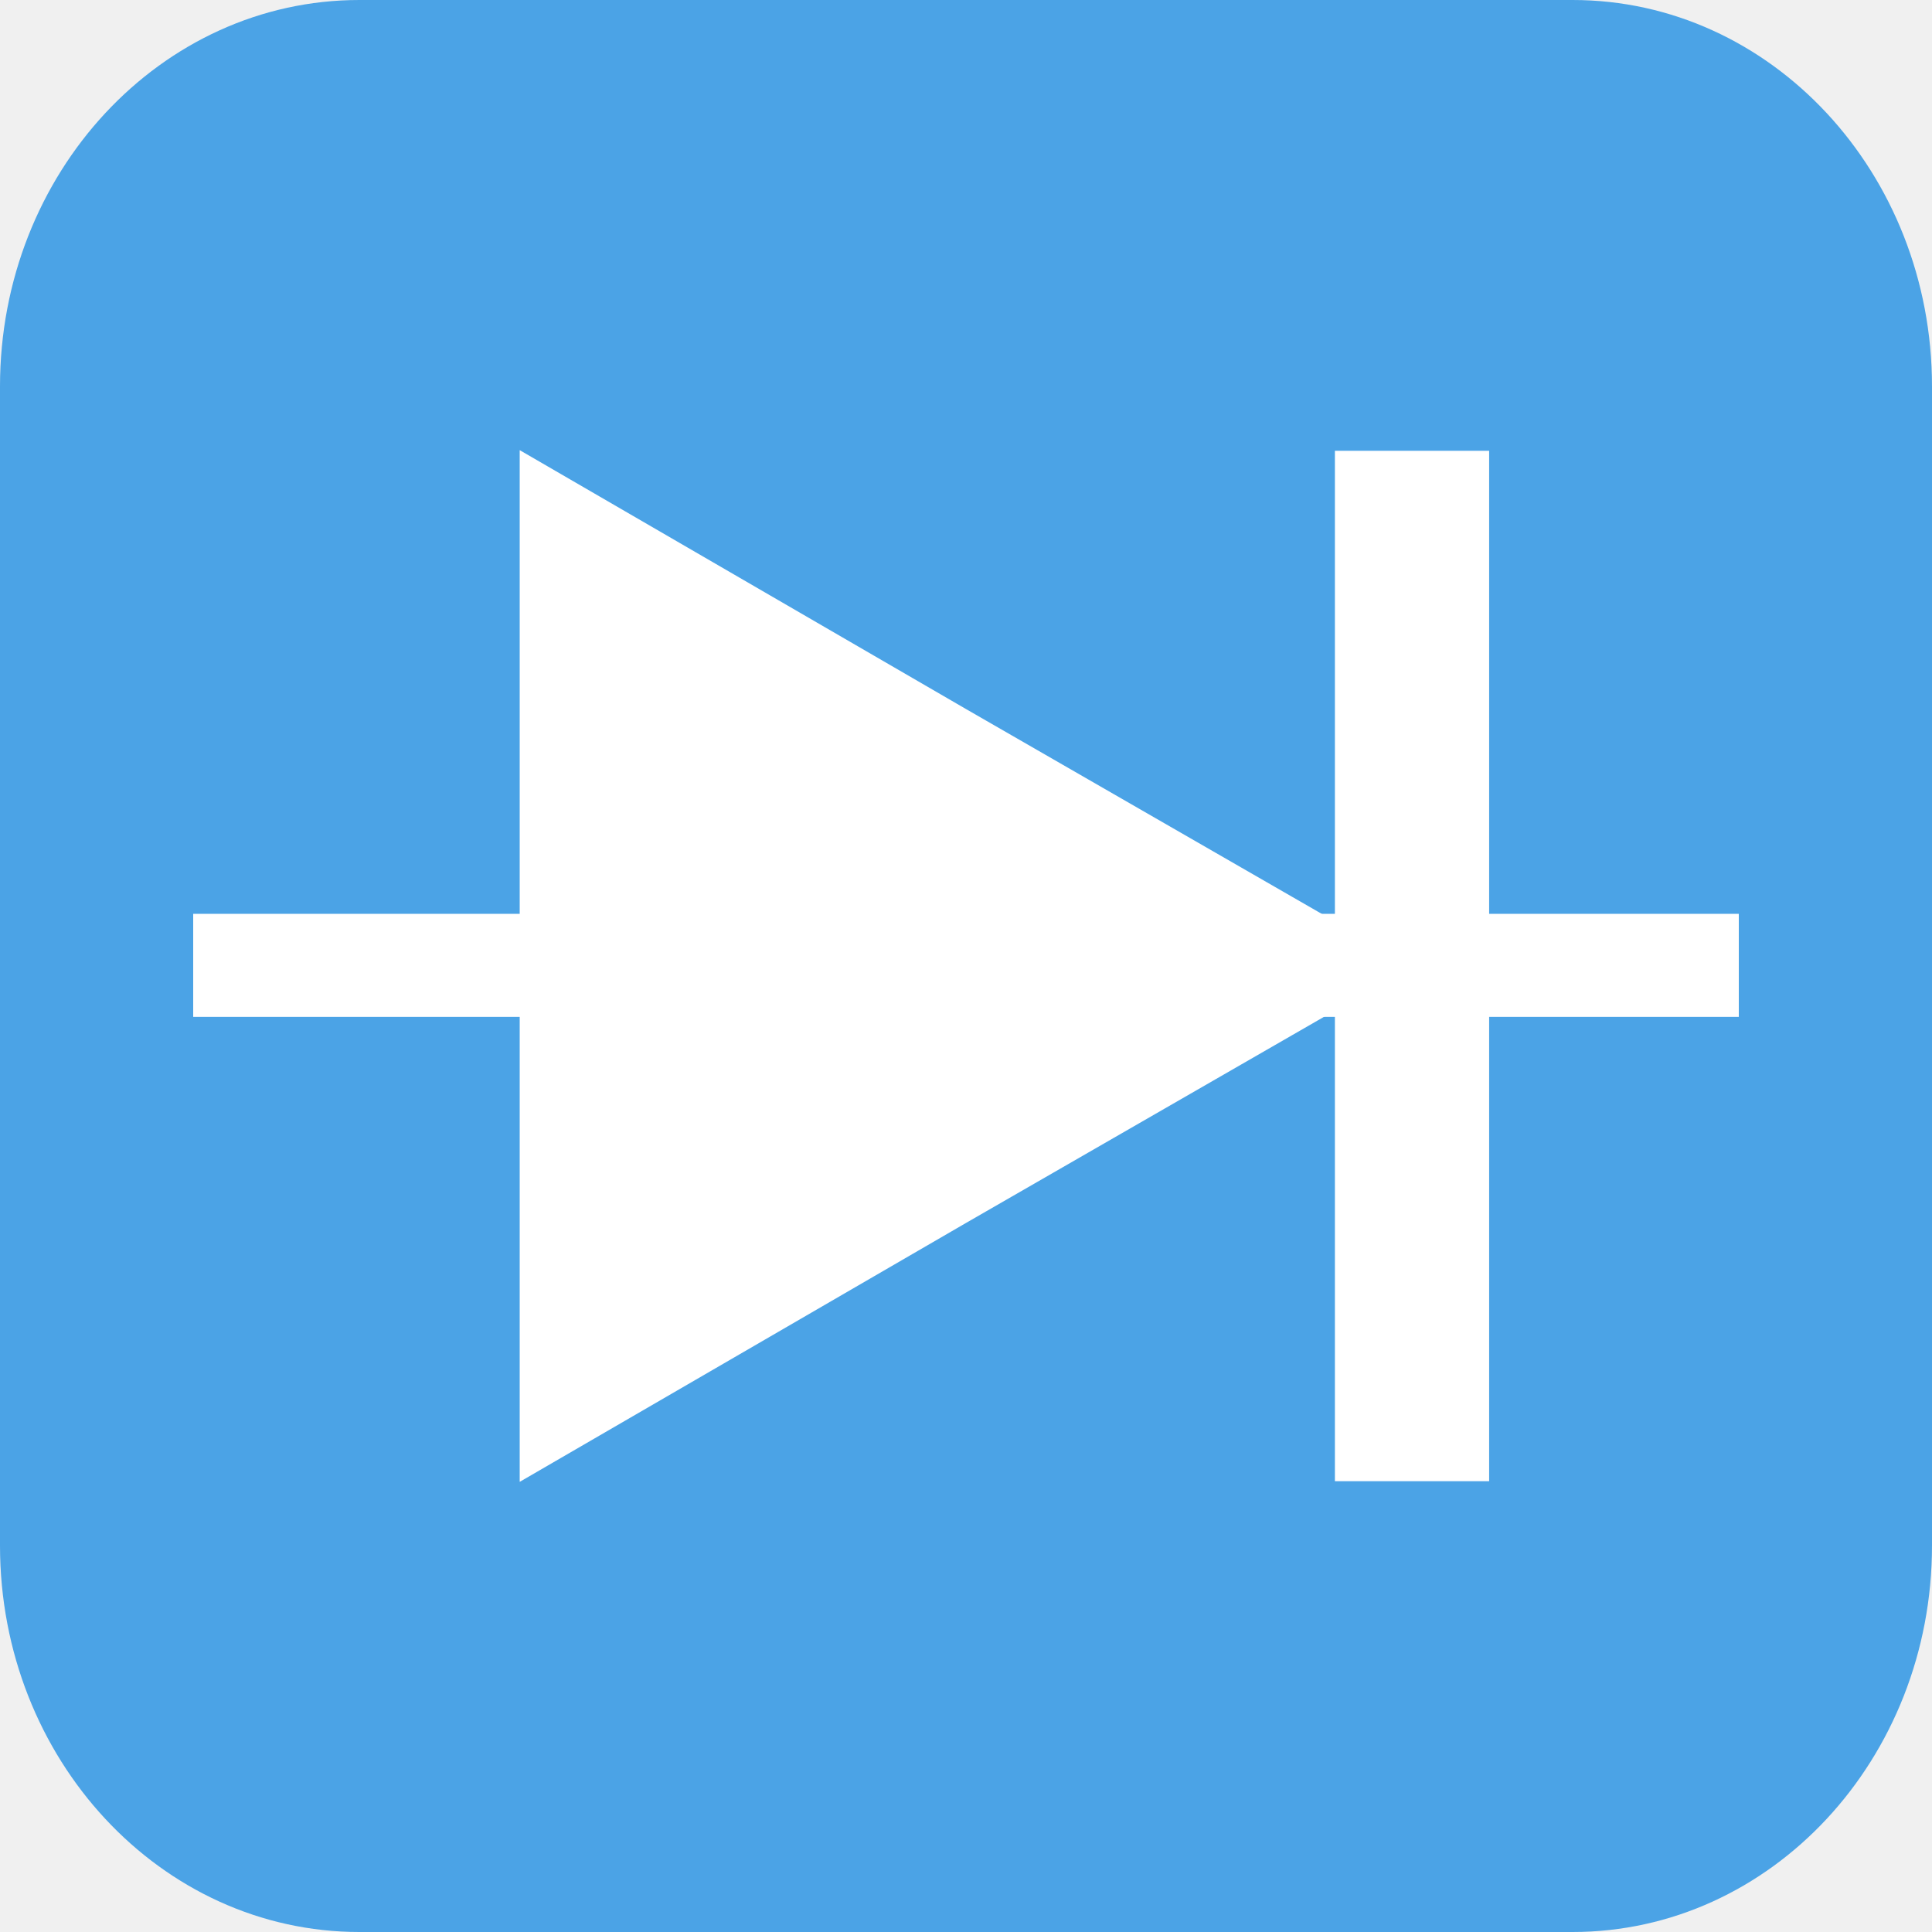
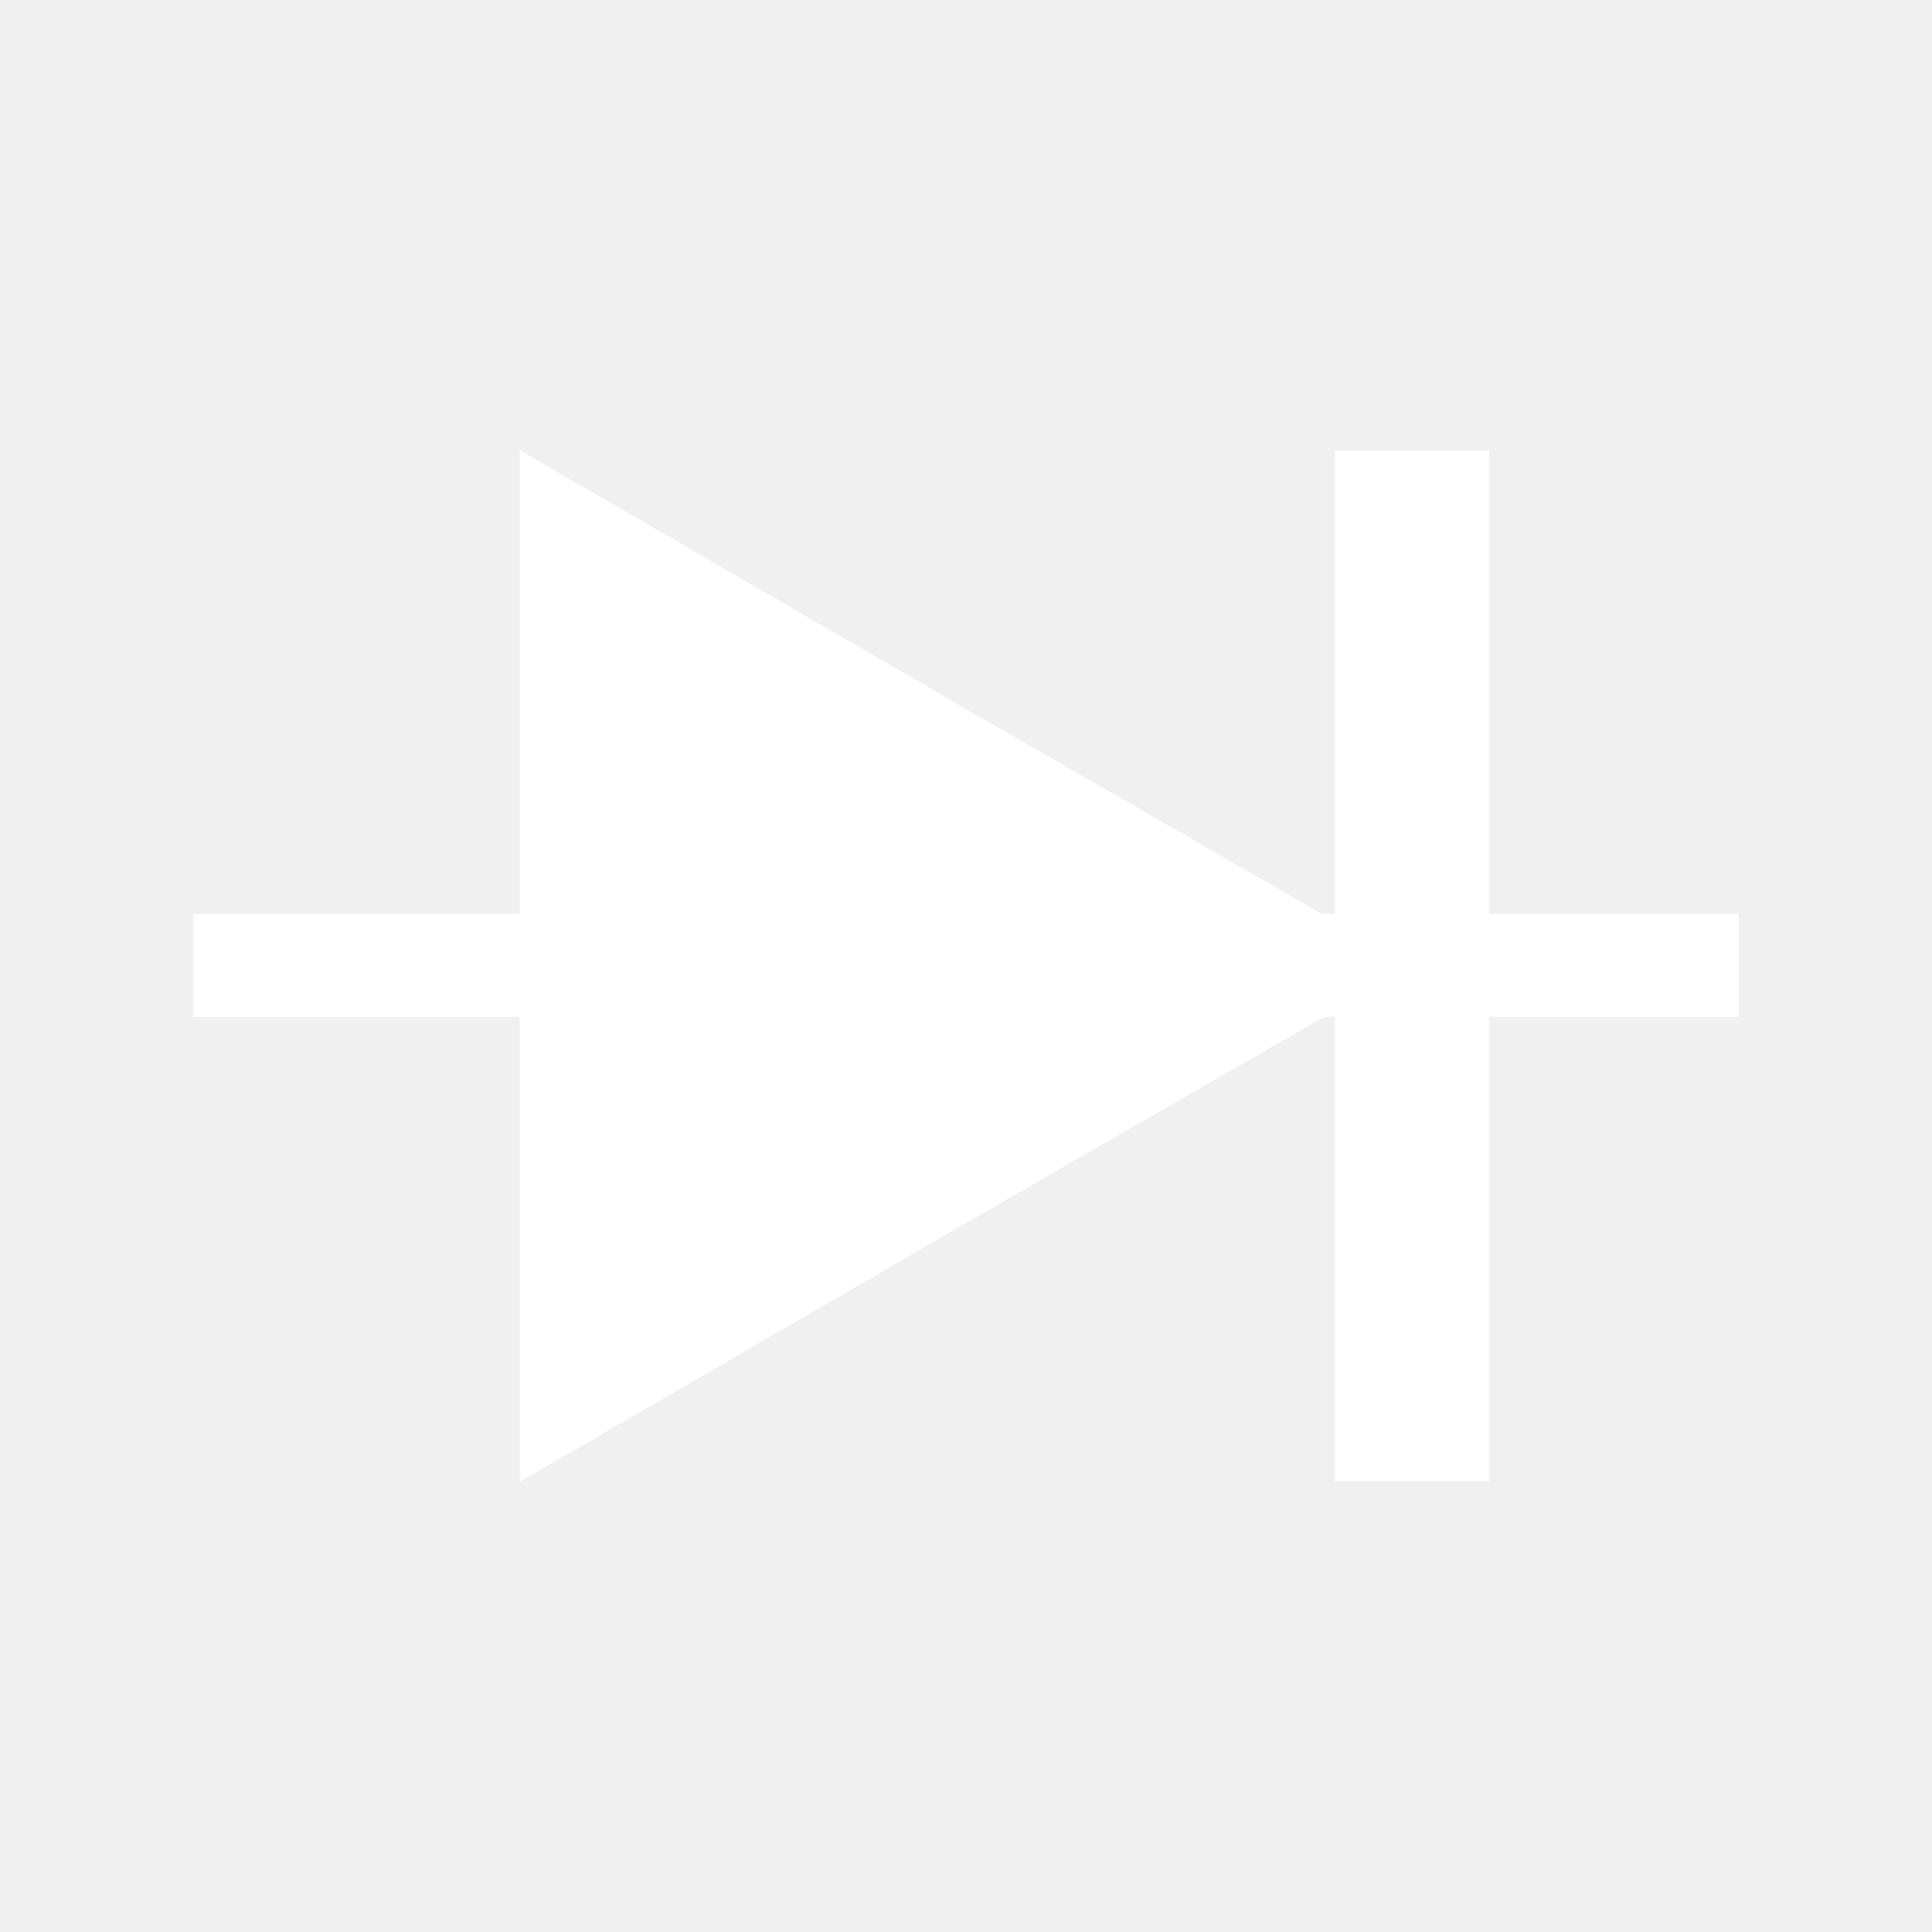
<svg xmlns="http://www.w3.org/2000/svg" xml:space="preserve" width="10mm" height="10mm" version="1.1" style="shape-rendering:geometricPrecision; text-rendering:geometricPrecision; image-rendering:optimizeQuality; fill-rule:evenodd; clip-rule:evenodd" viewBox="0 0 1000 1000">
  <defs>
    <style type="text/css">
   
-     .fil0 {fill:#4BA3E6}
+     .fil0 {fill:transparent}
    .fil1 {fill:white}
   
  </style>
  </defs>
  <g id="图层_x0020_1">
    <g id="_638440720">
      <rect class="fil0" width="1000" height="1000" rx="186" ry="200" />
      <g>
        <rect class="fil1" x="100" y="473" width="800" height="53.334" />
        <polygon class="fil1" points="269,233 500,367 731,500 500,633 269,767 269,500 " />
        <rect class="fil1" transform="matrix(1.05938E-014 -0.26667 0.395218 6.9782E-015 690.944 766.665)" width="2000" height="202" />
      </g>
    </g>
  </g>
</svg>
